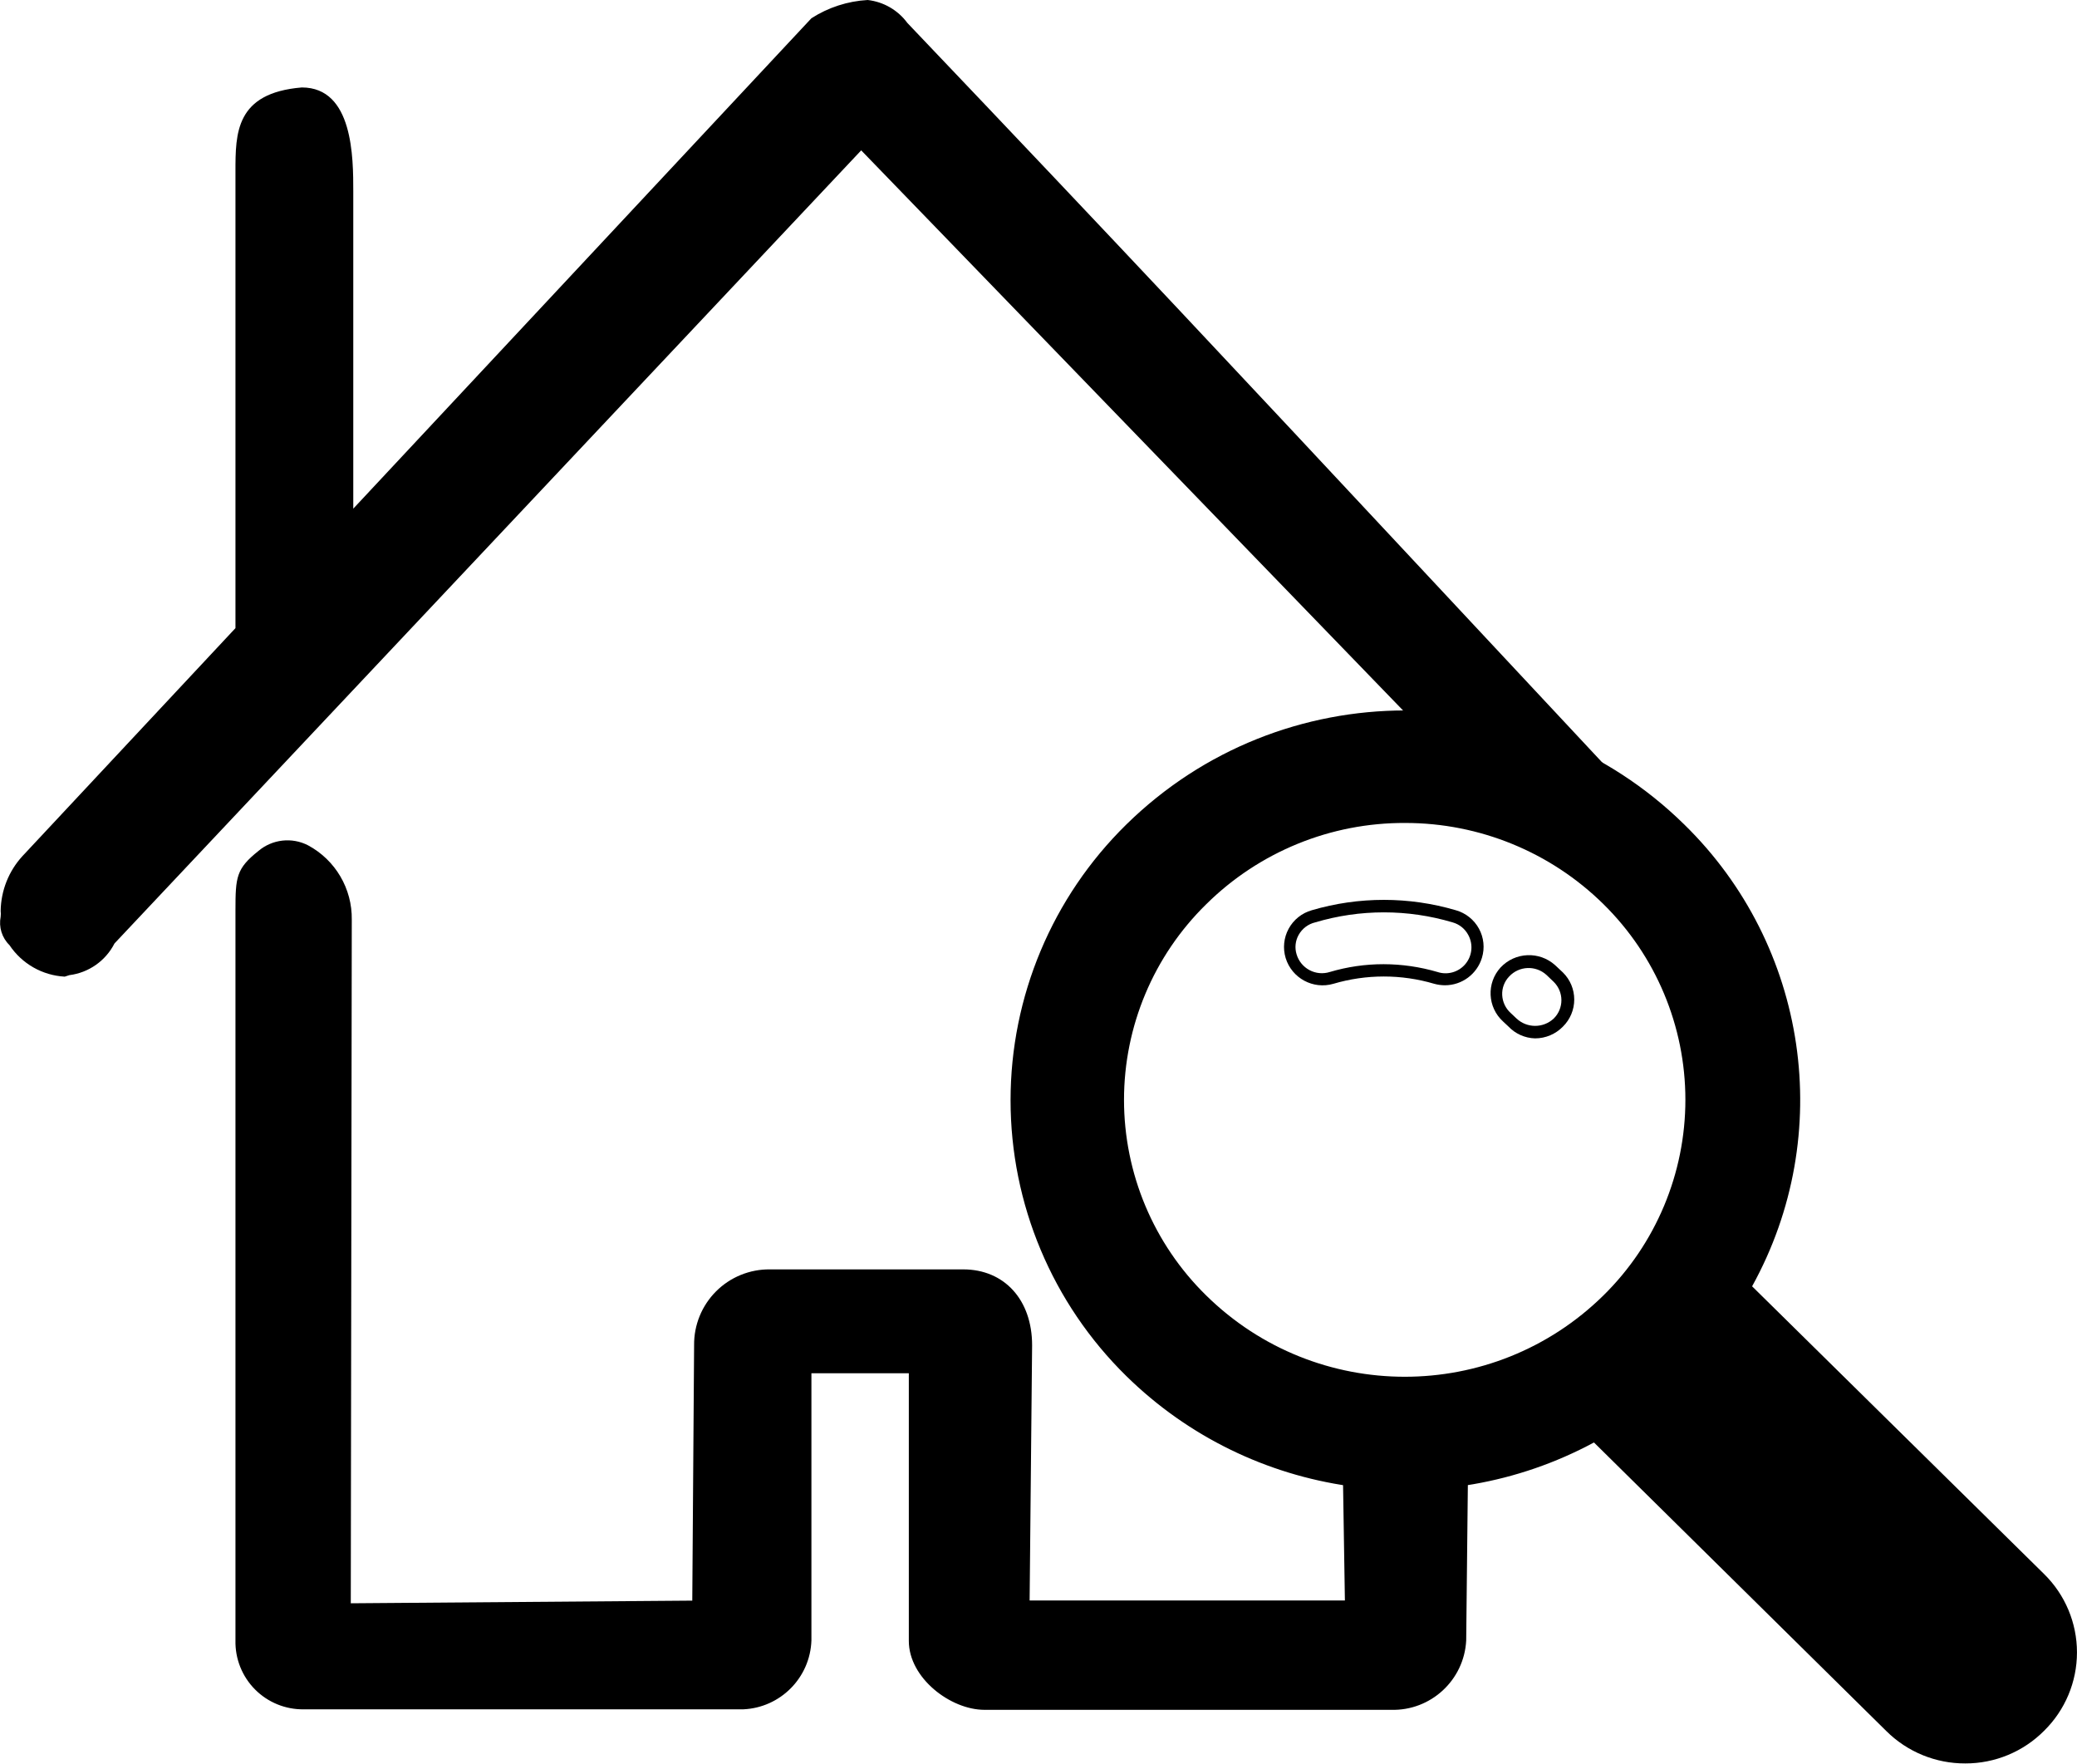
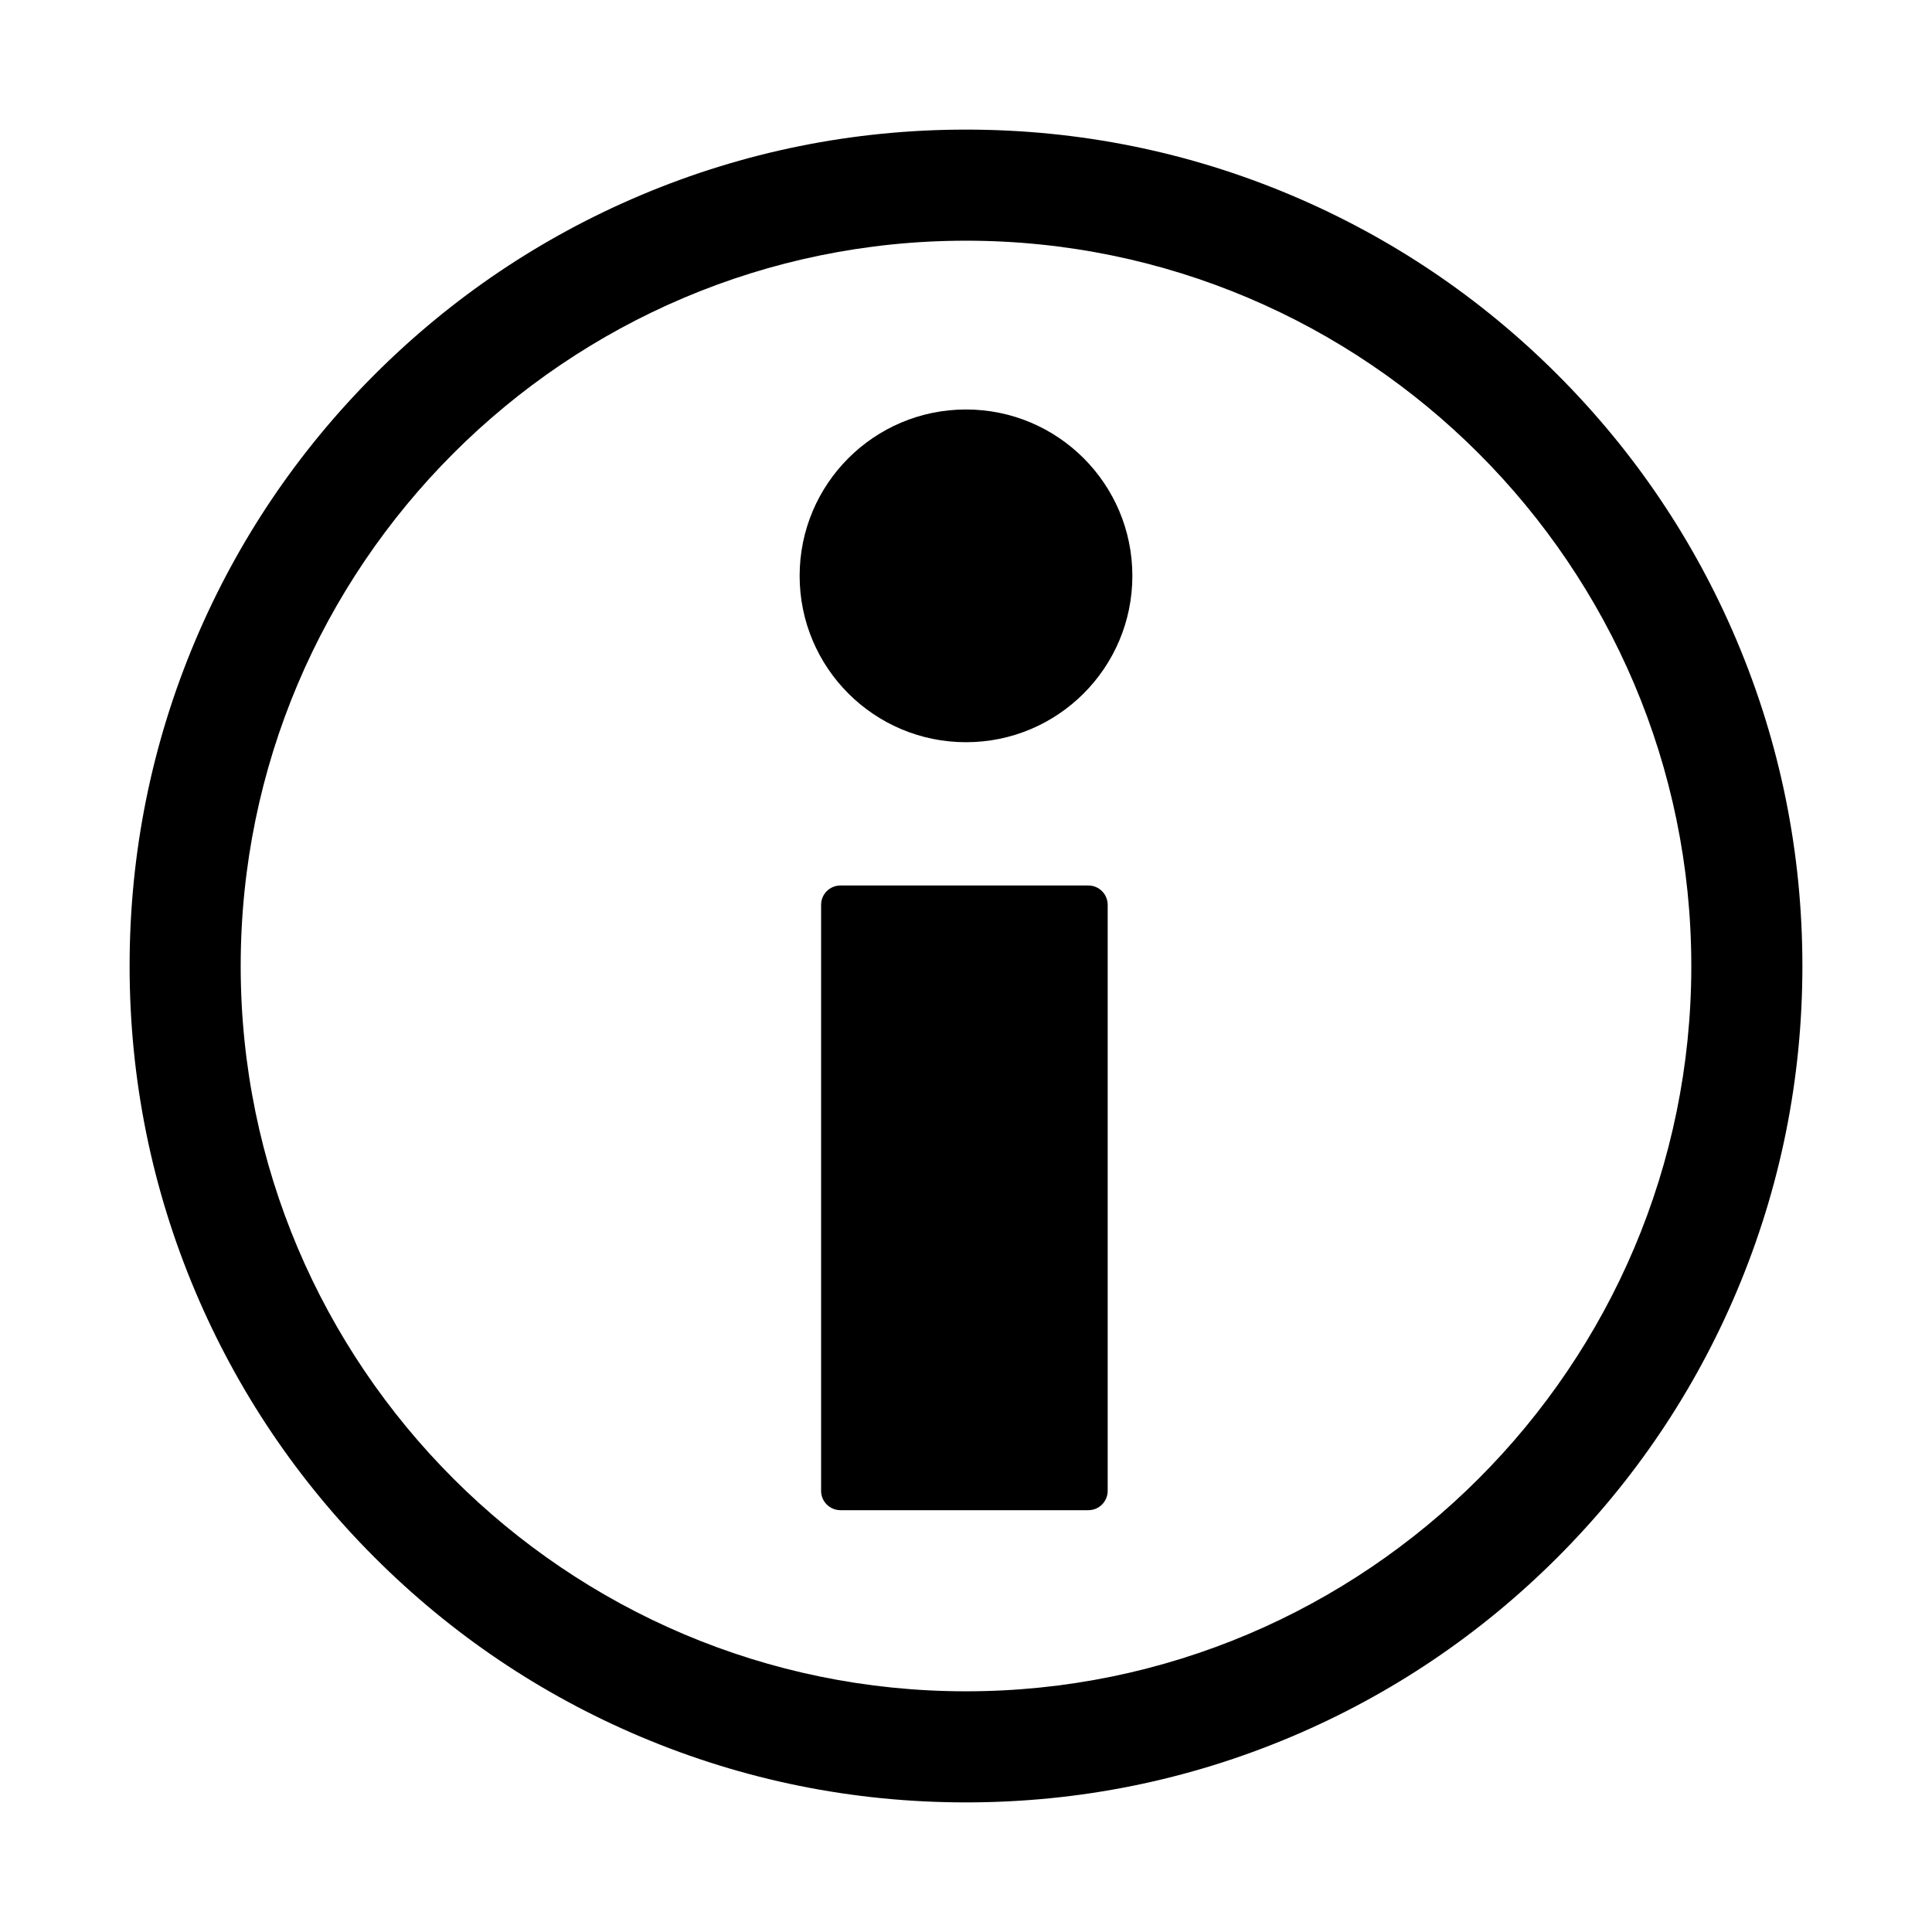
- <svg xmlns="http://www.w3.org/2000/svg" id="Capa_1" data-name="Capa 1" viewBox="0 0 125.17 106.26">
-   <path class="cls-1" d="M77.48,97.43A21.75,21.75,0,0,0,84,113a22.53,22.53,0,0,0,27.39,3.23l18.42,18.18a5.25,5.25,0,0,0,3.72,1.52h0a5.28,5.28,0,0,0,3.72-1.52,5.15,5.15,0,0,0,0-7.34l-18.43-18.18a21.83,21.83,0,0,0-3.27-27,22.52,22.52,0,0,0-31.55,0A21.71,21.71,0,0,0,77.48,97.43Zm57,32.37a1.33,1.33,0,0,1,0,1.88,1.39,1.39,0,0,1-1.9,0l-18-17.78c.33-.29.66-.59,1-.9s.63-.64.92-1ZM99.79,79.27a18.42,18.42,0,0,1,13,5.32,18,18,0,0,1,0,25.67,18.57,18.57,0,0,1-26,0,18,18,0,0,1,0-25.67A18.4,18.4,0,0,1,99.79,79.27Z" transform="translate(-15.1 -31.15)" />
-   <path class="cls-1" d="M133.54,137.41a6.71,6.71,0,0,1-4.76-1.95l-17.62-17.39a24,24,0,0,1-28.18-4,23.28,23.28,0,0,1,0-33.24,24,24,0,0,1,33.62,0,23.21,23.21,0,0,1,4.09,27.83L138.29,126a6.62,6.62,0,0,1,0,9.44A6.67,6.67,0,0,1,133.54,137.41Zm-21.92-23,19.24,19a3.92,3.92,0,0,0,5.36,0,3.67,3.67,0,0,0,0-5.24l-19.26-19,.62-1a20.28,20.28,0,0,0-3.06-25.2,21,21,0,0,0-29.47,0,20.35,20.35,0,0,0,0,29,21.08,21.08,0,0,0,25.59,3Zm21.92,19.16a2.8,2.8,0,0,1-2-.81l-19.14-18.88,1.2-1c.31-.27.62-.55.92-.84s.58-.6.86-.91l1-1.15,19.11,18.86a2.8,2.8,0,0,1,0,4A2.85,2.85,0,0,1,133.54,133.53ZM99.79,117.06a19.86,19.86,0,0,1-14.05-5.75,19.47,19.47,0,0,1,0-27.77,20,20,0,0,1,28.09,0,19.47,19.47,0,0,1,0,27.77A19.84,19.84,0,0,1,99.79,117.06Zm0-36.32a16.93,16.93,0,0,0-12,4.9,16.5,16.5,0,0,0,0,23.57,17.07,17.07,0,0,0,23.94,0,16.54,16.54,0,0,0,0-23.58A17,17,0,0,0,99.79,80.74Z" transform="translate(-15.1 -31.15)" />
-   <path class="cls-1" d="M107.61,93.72A2.3,2.3,0,0,1,106,93h0l-.32-.3a2.3,2.3,0,0,1-.15-3.25,2.35,2.35,0,0,1,3.29-.14l.47.44a2.29,2.29,0,0,1,0,3.26A2.34,2.34,0,0,1,107.61,93.72Zm-1.12-1.2a1.64,1.64,0,0,0,2.25,0,1.55,1.55,0,0,0,0-2.2l-.45-.43a1.6,1.6,0,0,0-2.24.1,1.51,1.51,0,0,0-.42,1.12,1.56,1.56,0,0,0,.51,1.08l.35.33Z" transform="translate(-15.1 -31.15)" />
-   <path class="cls-1" d="M102.18,90.52a2.48,2.48,0,0,1-.65-.09,10.72,10.72,0,0,0-6.07,0h0a2.33,2.33,0,0,1-2.88-1.55A2.3,2.3,0,0,1,94.15,86a15.39,15.39,0,0,1,8.69,0,2.3,2.3,0,0,1,1.39,1.11,2.27,2.27,0,0,1,.18,1.75A2.33,2.33,0,0,1,102.18,90.52Zm-3.7-1.27a11.61,11.61,0,0,1,3.25.47,1.56,1.56,0,0,0,1.85-2.24,1.53,1.53,0,0,0-.94-.75,14.5,14.5,0,0,0-8.28,0,1.55,1.55,0,0,0-1,.76,1.49,1.49,0,0,0-.12,1.17,1.59,1.59,0,0,0,2,1.06h0A11.34,11.34,0,0,1,98.48,89.25Z" transform="translate(-15.1 -31.15)" />
-   <path class="cls-2" d="M99.1,116.26c-1.33,0-1.6.12-1.6,1.87l.21,11h-22l.16-16.86c0-1.75-.92-3.09-2.67-3.09H61.49a3,3,0,0,0-3.1,3.09l-.11,16.86-23.53.18.06-42.68c0-2.25-2.05-3.93-3.09-3.09s-.95.66-.95,2.91V130a2.55,2.55,0,0,0,2.64,2.67H59.88A2.84,2.84,0,0,0,62.52,130V112.42h8.82V130c0,1.33,1.79,2.67,3.09,2.67l24.5,0A2.94,2.94,0,0,0,102,130l.06-11.24m2.4-42L67,38.07,20.8,87.16c-.88,1.76-2.63,1.76-4,0-.42-.49-.19-.33-.19-1.17a3.52,3.52,0,0,1,.88-2.26L30.77,69.61V41.48c0-2.25-.07-3.36,2.64-3.59h0c1.33,0,1.51,2.56,1.51,4.81V65.55l29.81-32a5.59,5.59,0,0,1,2.67-.92c.43,0,.85.42,1.3.92C85.89,51.6,91.83,58.06,110.77,78.31" transform="translate(-15.1 -31.15)" />
-   <path class="cls-1" d="M98.93,134.18l-24.5,0c-2.05,0-4.56-1.92-4.56-4.15V113.9H64V130a4.3,4.3,0,0,1-4.11,4.15H33.41A4.06,4.06,0,0,1,29.29,130V86c0-2,.05-2.51,1.38-3.57a2.71,2.71,0,0,1,3-.34,5,5,0,0,1,2.63,4.48l-.06,41.19,20.58-.16.11-15.39a4.52,4.52,0,0,1,4.57-4.57H73.15c2.48,0,4.15,1.84,4.15,4.57l-.15,15.38h19L96,118.16c0-2.5.81-3.37,3.08-3.37v2.95H99c0,.1,0,.23,0,.39l.24,12.43h-25l.18-18.34c0-1.06-.41-1.6-1.2-1.6H61.49a1.56,1.56,0,0,0-1.62,1.61l-.12,18.32-26.48.21.07-44.18a2.2,2.2,0,0,0-.89-1.78l-.27.23a3.51,3.51,0,0,1,.07,1v44a1.1,1.1,0,0,0,1.16,1.2H59.88A1.4,1.4,0,0,0,61,130V111H72.82v19c0,.36,1,1.2,1.61,1.2l24.5,0a1.5,1.5,0,0,0,1.58-1.19l.07-11.25,3,0L103.46,130A4.41,4.41,0,0,1,98.93,134.18ZM32.65,84.64h0ZM19,90a4.28,4.28,0,0,1-3.33-1.9,1.88,1.88,0,0,1-.53-1.71,1.44,1.44,0,0,0,0-.35,5,5,0,0,1,1.31-3.3L29.29,69V41.48c0-2.3,0-4.73,4-5.06h0c3.1,0,3.1,4.24,3.1,6.28V61.8L64,32.25a7,7,0,0,1,3.39-1.1,3.45,3.45,0,0,1,2.39,1.38C83,46.41,89.58,53.46,100.49,65.14L111.85,77.3l-2.16,2L98.33,67.15c-10.91-11.67-17.49-18.72-30.7-32.6a5.78,5.78,0,0,0-.43-.43,4.31,4.31,0,0,0-1.55.6L33.44,69.3V42.7a10.53,10.53,0,0,0-.32-3.3,1.64,1.64,0,0,0-.75.23,6.06,6.06,0,0,0-.12,1.69V70.19L18.59,84.74A2.09,2.09,0,0,0,18.12,86c0,.15,0,.28,0,.39A1.67,1.67,0,0,0,19,87c.14,0,.32-.21.47-.5l.25-.35,47.2-50.22,38.58,39.88-2.12,2L67,40.21,22,88a3.55,3.55,0,0,1-2.72,1.91Z" transform="translate(-15.1 -31.15)" />
+ <svg xmlns="http://www.w3.org/2000/svg" version="1.1" id="Capa_1" x="0px" y="0px" width="1200px" height="1200px" viewBox="0 0 1200 1200" enable-background="new 0 0 1200 1200" xml:space="preserve">
+   <g>
+     <path d="M600,1119.5c-70.117,0-138.155-13.74-202.224-40.839c-61.866-26.167-117.419-63.62-165.118-111.319   c-47.699-47.698-85.152-103.252-111.319-165.118C94.24,738.155,80.5,670.117,80.5,600c0-70.117,13.74-138.155,40.839-202.224   c26.167-61.866,63.62-117.419,111.319-165.118c47.699-47.699,103.252-85.152,165.118-111.319C461.845,94.24,529.883,80.5,600,80.5   c70.117,0,138.155,13.74,202.224,40.839c61.866,26.167,117.42,63.62,165.118,111.319c47.699,47.699,85.152,103.252,111.319,165.118   C1105.76,461.845,1119.5,529.883,1119.5,600c0,70.117-13.74,138.155-40.839,202.224c-26.167,61.866-63.62,117.42-111.319,165.118   c-47.698,47.699-103.252,85.152-165.118,111.319C738.155,1105.76,670.117,1119.5,600,1119.5z M600,149.5   c-248.407,0-450.5,202.093-450.5,450.5c0,248.406,202.093,450.5,450.5,450.5c248.406,0,450.5-202.094,450.5-450.5   C1050.5,351.593,848.406,149.5,600,149.5z" />
+   </g>
+   <g>
+     <path d="M688,926c0,6.627-5.373,12-12,12H522c-6.627,0-12-5.373-12-12V562c0-6.627,5.373-12,12-12h154c6.627,0,12,5.373,12,12V926z   " />
+   </g>
+   <g>
+     <circle cx="600" cy="357.667" r="103.333" />
+   </g>
</svg>
